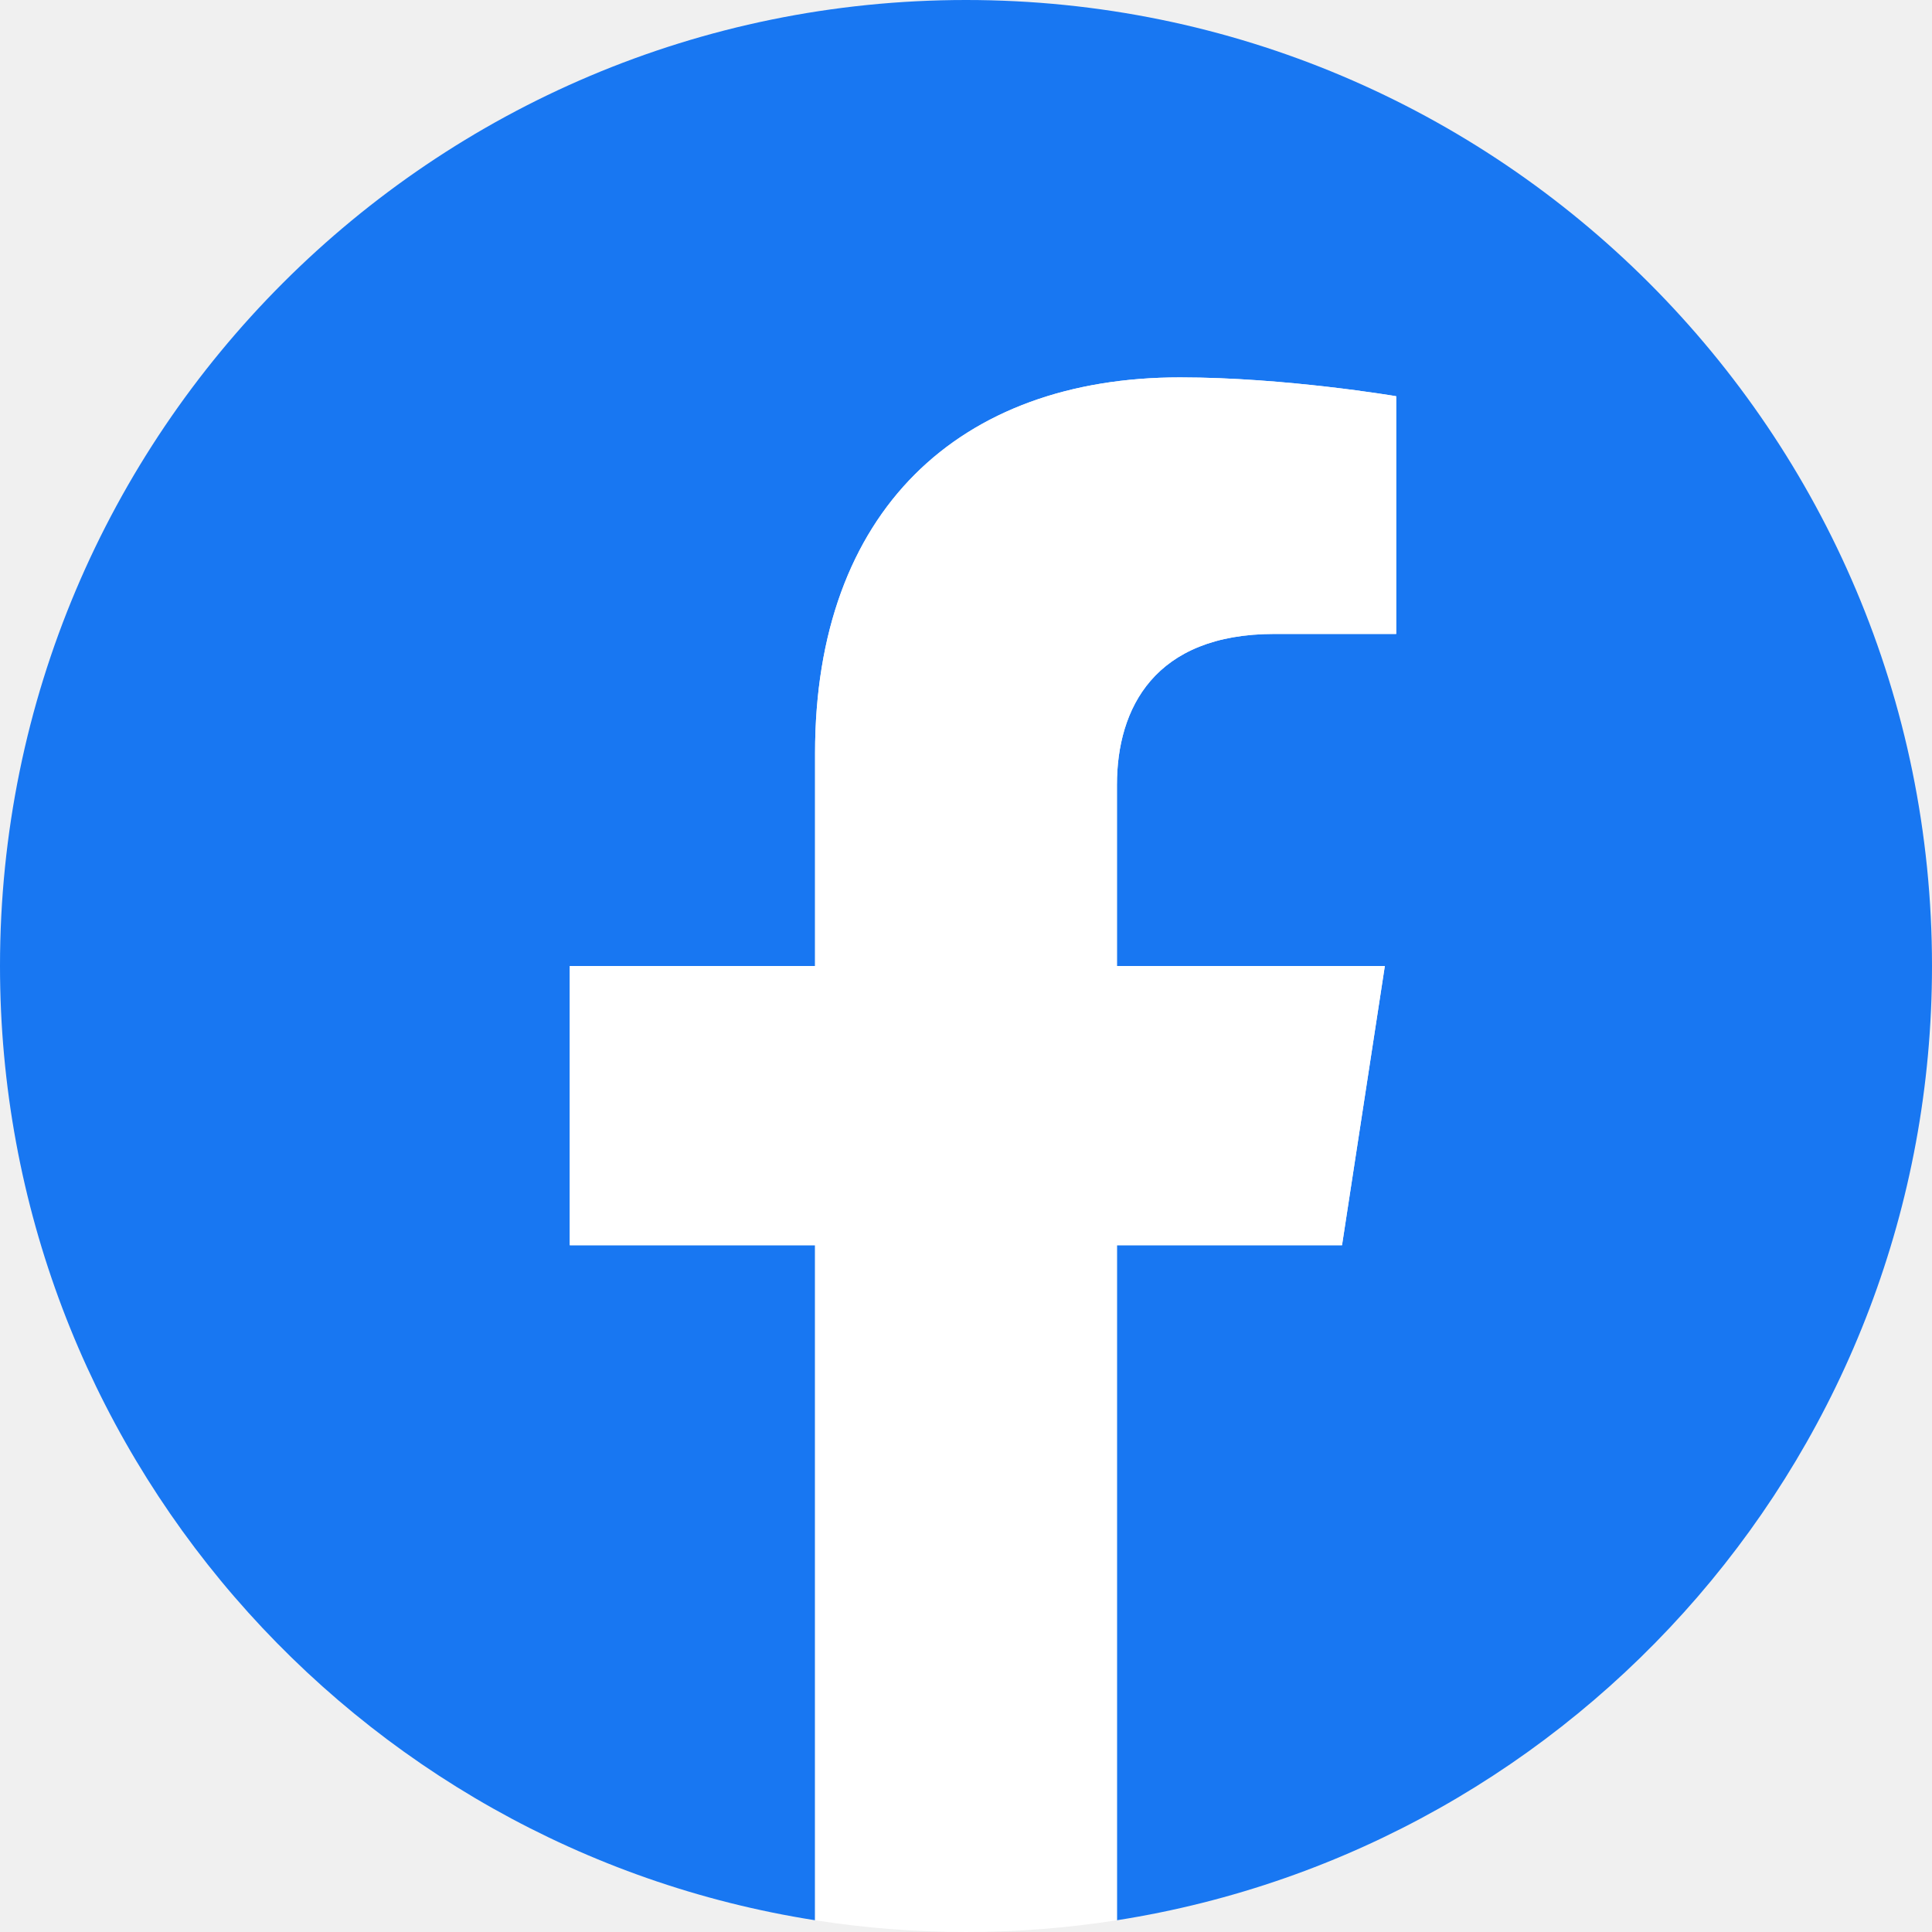
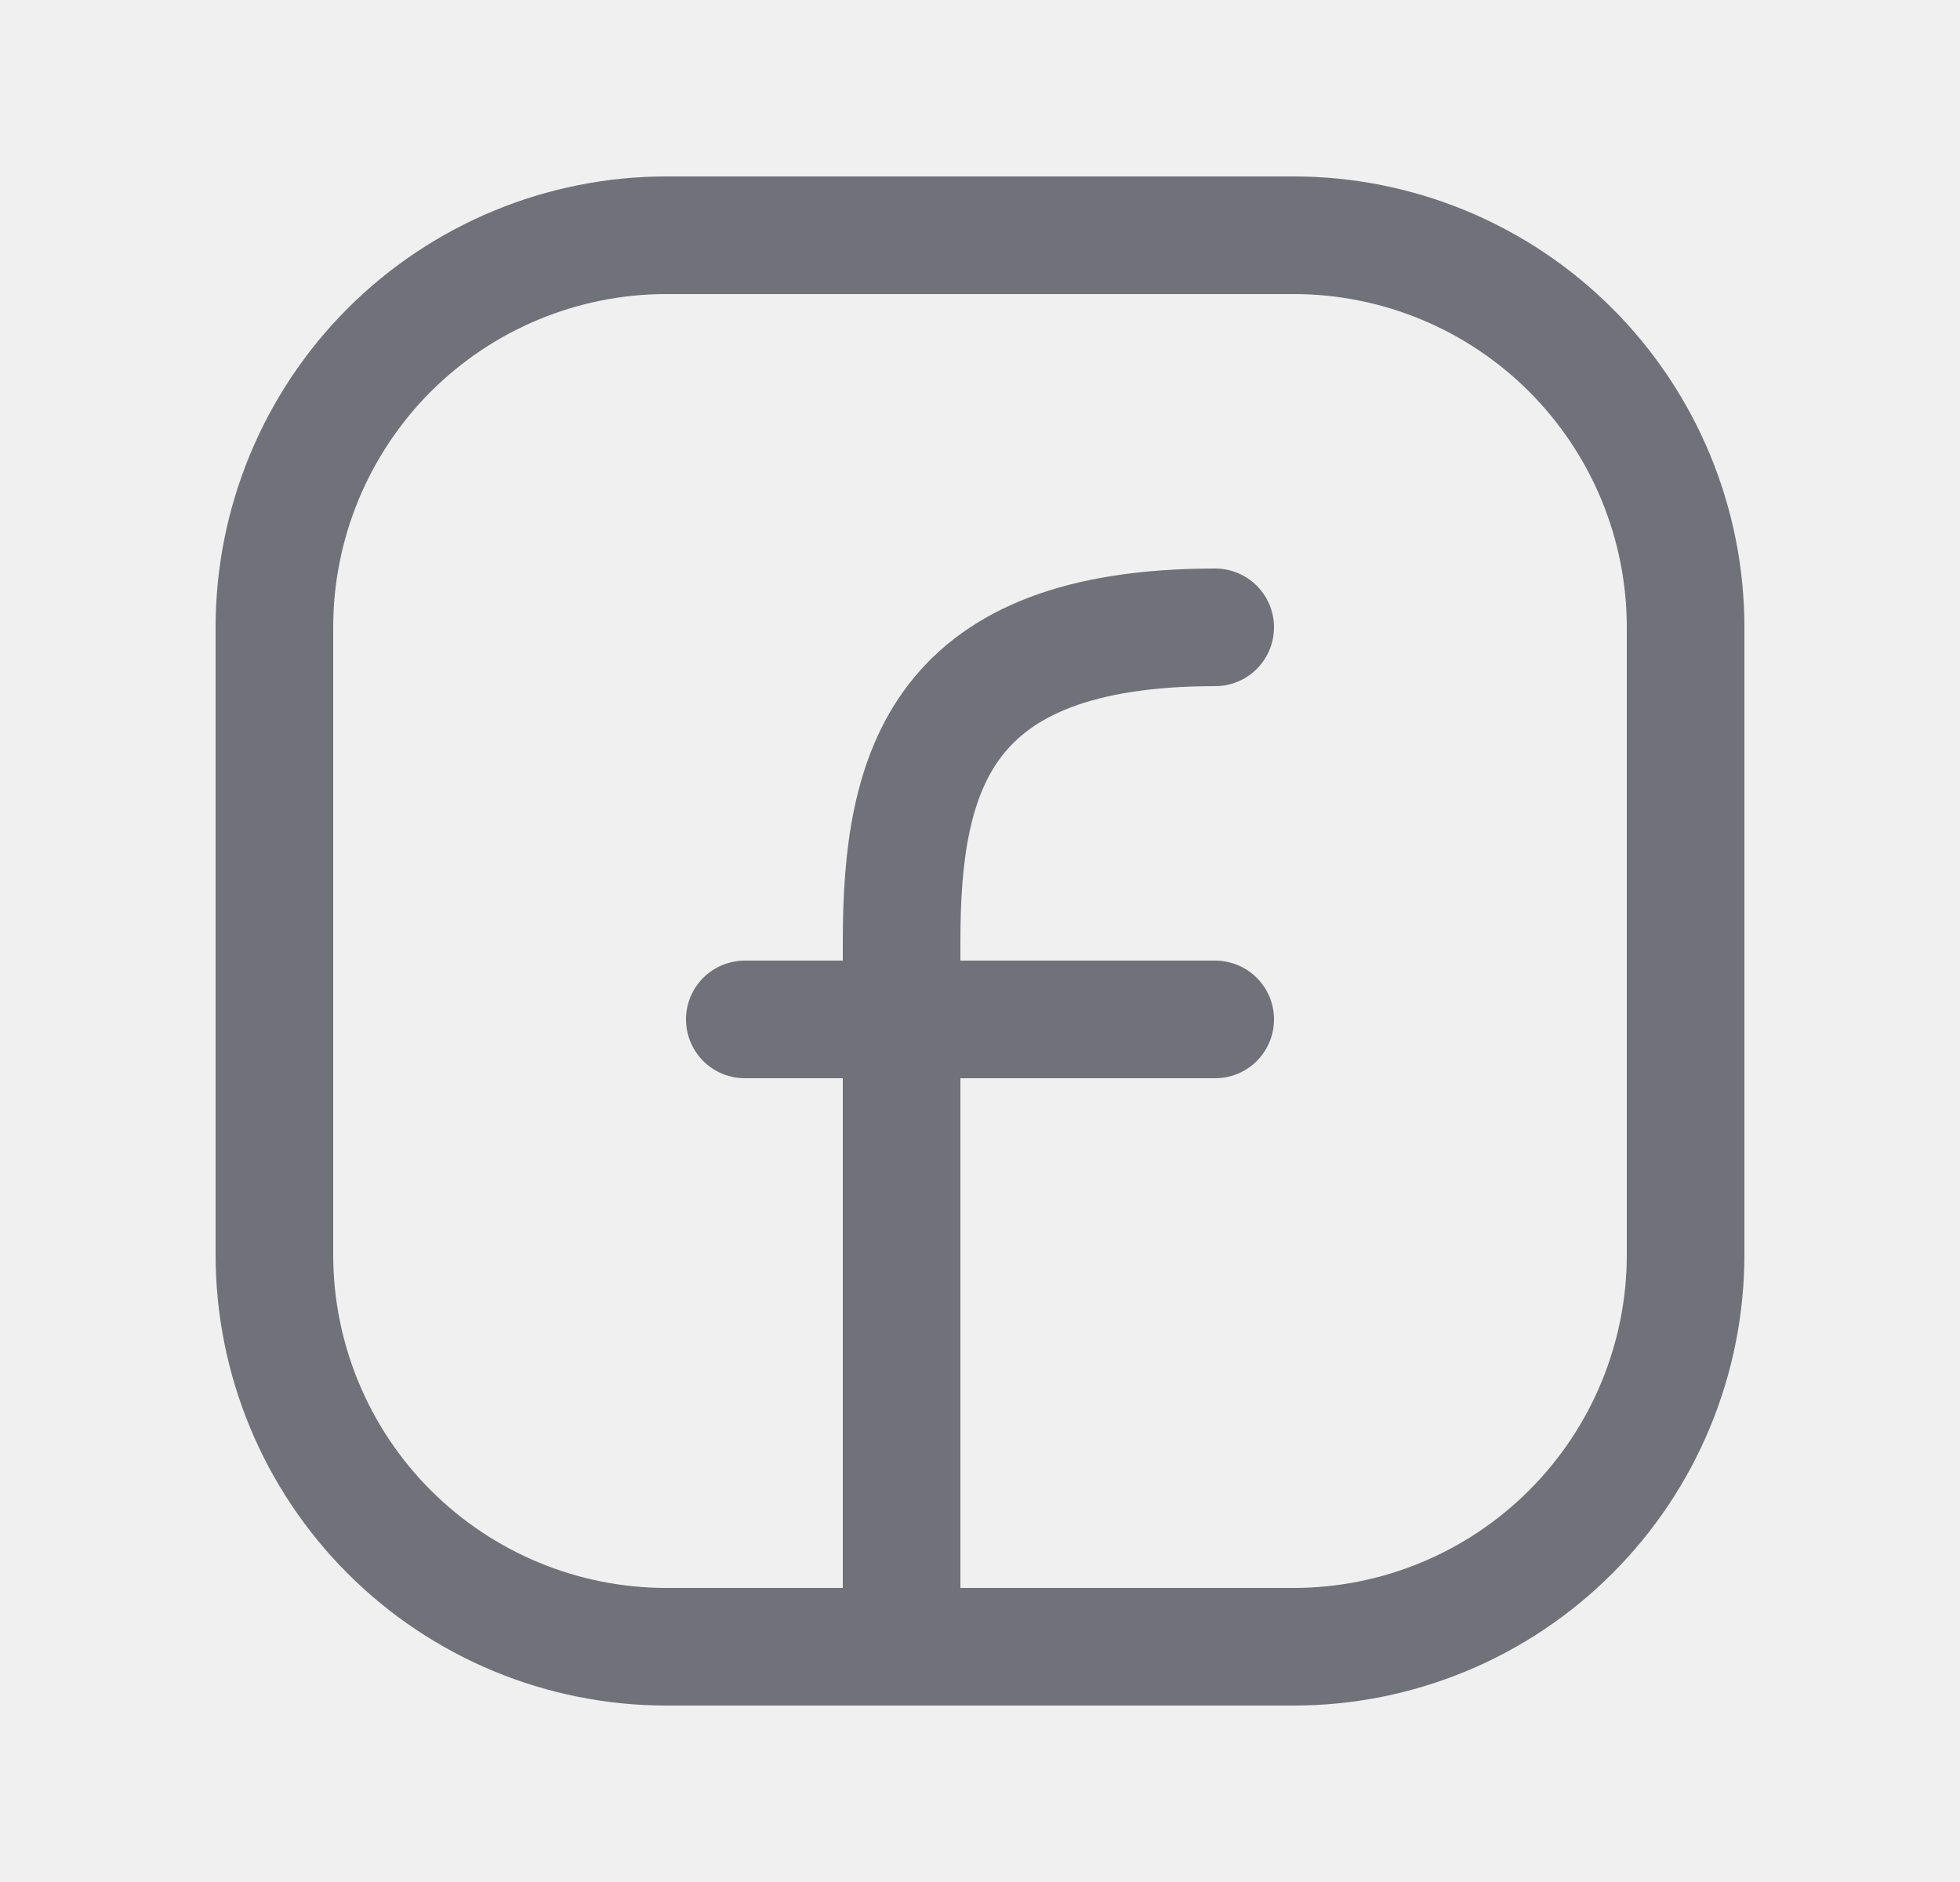
- <svg xmlns="http://www.w3.org/2000/svg" width="24" height="24" viewBox="0 0 24 24" fill="none">
-   <g clip-path="url(#clip0_985_52237)">
-     <path d="M24 12C24 5.373 18.627 0 12 0C5.373 0 0 5.373 0 12C0 17.989 4.388 22.954 10.125 23.854V15.469H7.078V12H10.125V9.356C10.125 6.349 11.917 4.688 14.658 4.688C15.97 4.688 17.344 4.922 17.344 4.922V7.875H15.831C14.34 7.875 13.875 8.8 13.875 9.749V12H17.203L16.671 15.469H13.875V23.854C19.612 22.954 24 17.99 24 12Z" fill="#1877F2" />
-     <path d="M16.671 15.469L17.203 12H13.875V9.749C13.875 8.8 14.34 7.875 15.831 7.875H17.344V4.922C17.344 4.922 15.97 4.688 14.658 4.688C11.917 4.688 10.125 6.349 10.125 9.356V12H7.078V15.469H10.125V23.854C10.745 23.951 11.372 24 12 24C12.628 24 13.255 23.951 13.875 23.854V15.469H16.671Z" fill="white" />
-   </g>
-   <defs>
-     <clipPath id="clip0_985_52237">
-       <rect width="24" height="24" fill="white" />
-     </clipPath>
-   </defs>
+ <svg xmlns="http://www.w3.org/2000/svg" width="25" height="24" viewBox="0 0 25 24" fill="none">
+   <path d="M21.5 8V16C21.5 17.326 20.973 18.598 20.035 19.535C19.098 20.473 17.826 21 16.5 21H8.5C7.174 21 5.902 20.473 4.964 19.535C4.027 18.598 3.5 17.326 3.5 16V8C3.5 6.674 4.027 5.402 4.964 4.464C5.902 3.527 7.174 3 8.5 3H16.5C17.826 3 19.098 3.527 20.035 4.464C20.973 5.402 21.5 6.674 21.5 8Z" stroke="#71717A" stroke-width="1.5" stroke-linecap="round" stroke-linejoin="round" />
+   <path d="M11.5 21V12C11.5 9.813 12 8 15.5 8M9.5 13H15.5" stroke="#71717A" stroke-width="1.5" stroke-linecap="round" stroke-linejoin="round" />
</svg>
